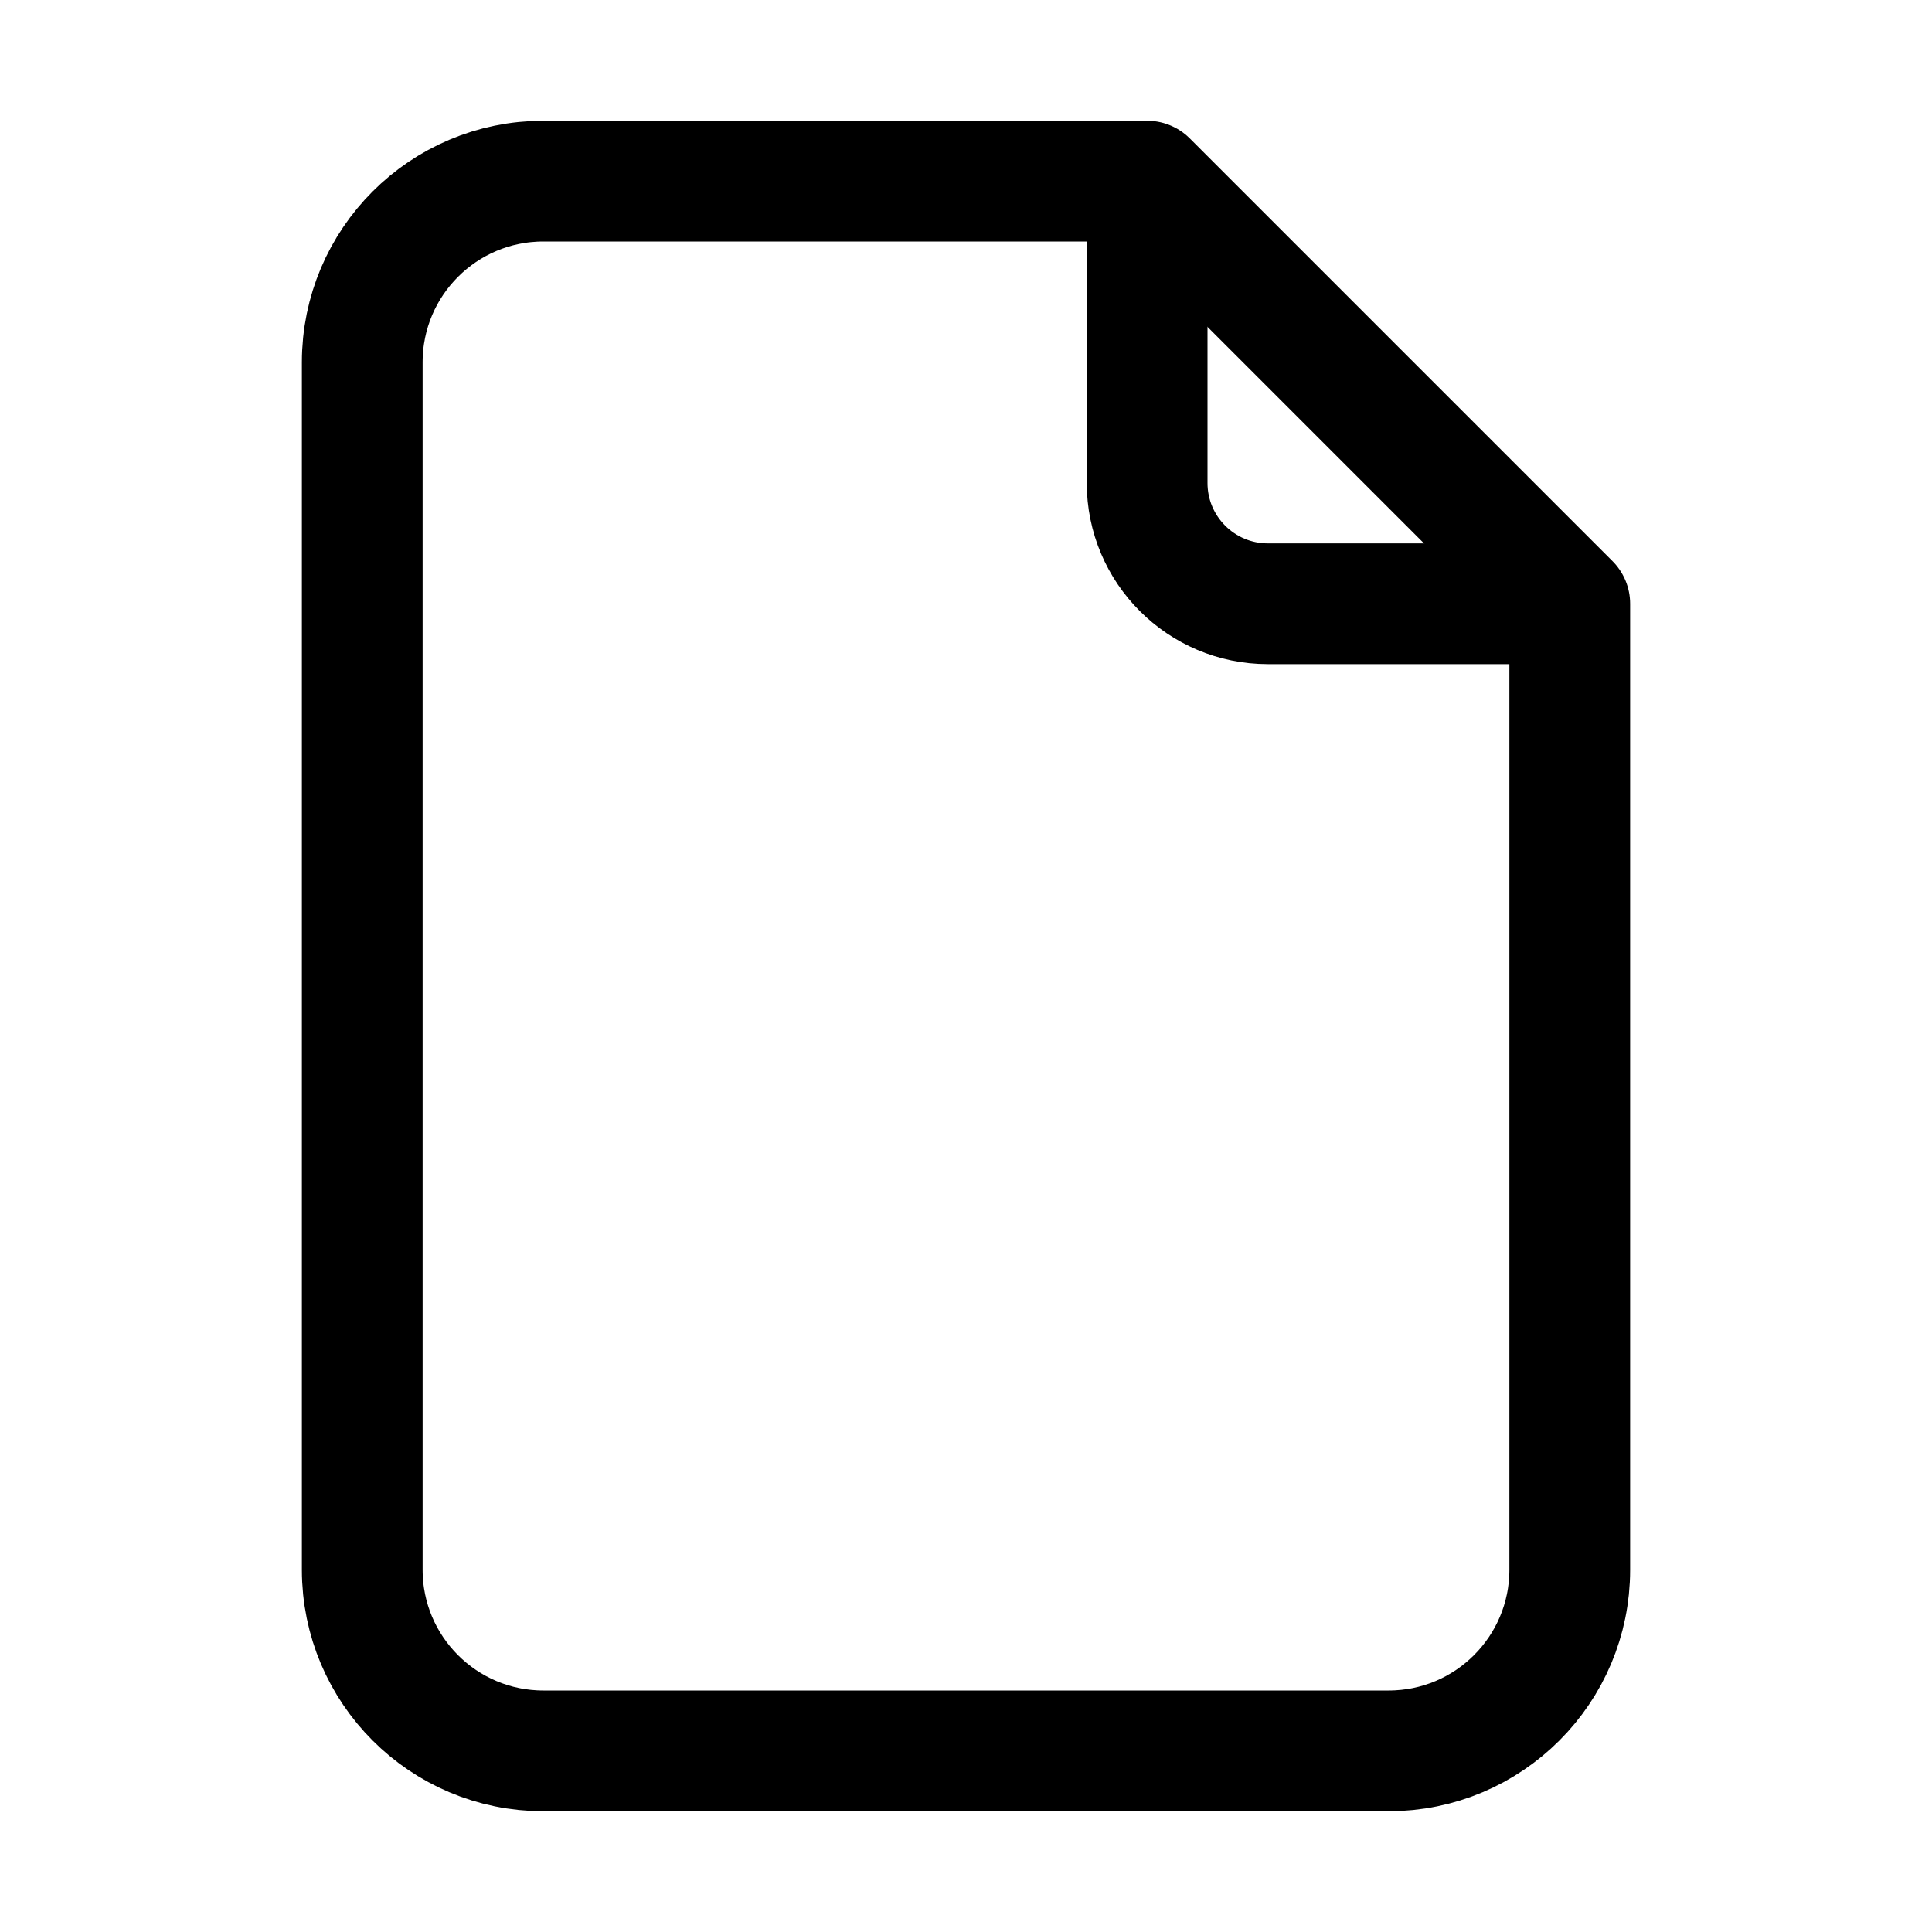
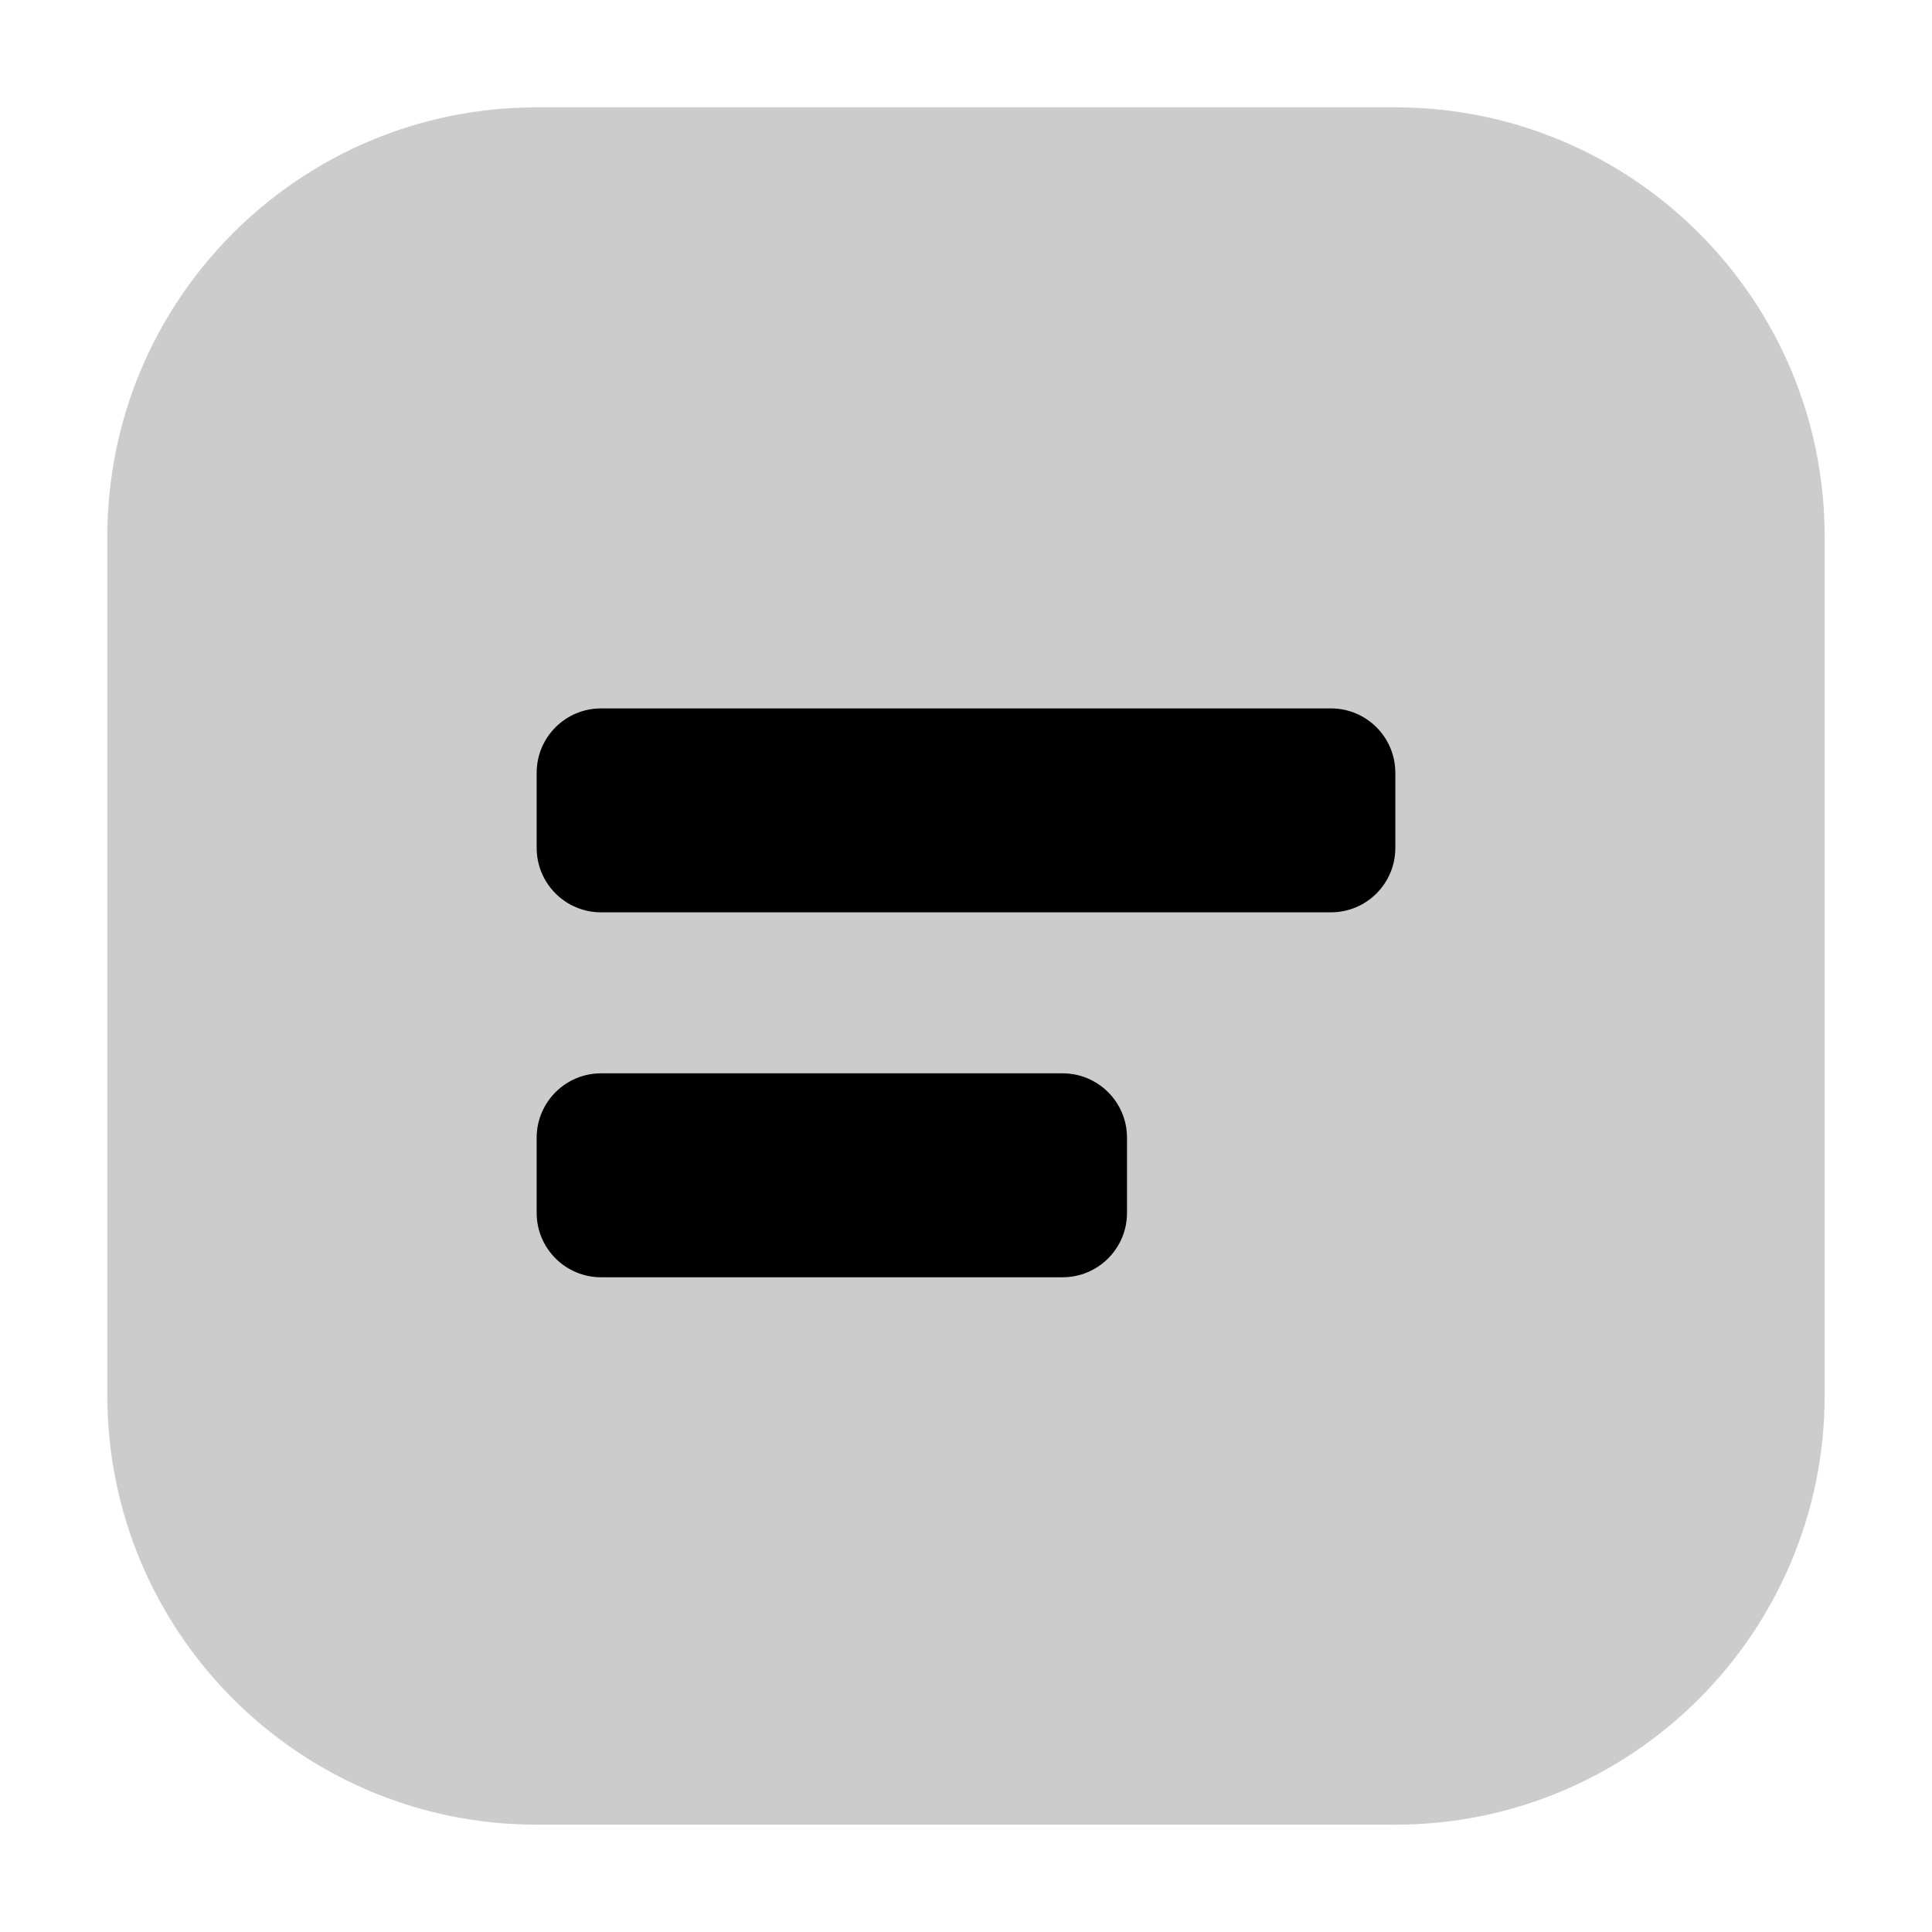
- <svg xmlns="http://www.w3.org/2000/svg" width="16" height="16" viewBox="0 0 16 16" fill="none">
-   <path d="M4.5 1.5H9.5L13 5V13A1.5 1.5 0 0 1 11.5 14.5H4.5A1.5 1.5 0 0 1 3 13V3A1.5 1.5 0 0 1 4.5 1.5Z" stroke="currentColor" stroke-linejoin="round" />
-   <path d="M9.5 1.5V4C9.5 4.552 9.948 5 10.5 5H13" stroke="currentColor" stroke-linejoin="round" />
+ <svg xmlns="http://www.w3.org/2000/svg" width="18" height="18" viewBox="0 0 18 18">
+   <rect x="1" y="1" width="16" height="16" rx="4" fill="currentColor" fill-opacity=".2" />
+   <g fill="currentColor">
+     <rect x="5" y="6.6" width="8" height="1.9" rx=".6" />
+     <rect x="5" y="10" width="5.5" height="1.9" rx=".6" />
+   </g>
</svg>
